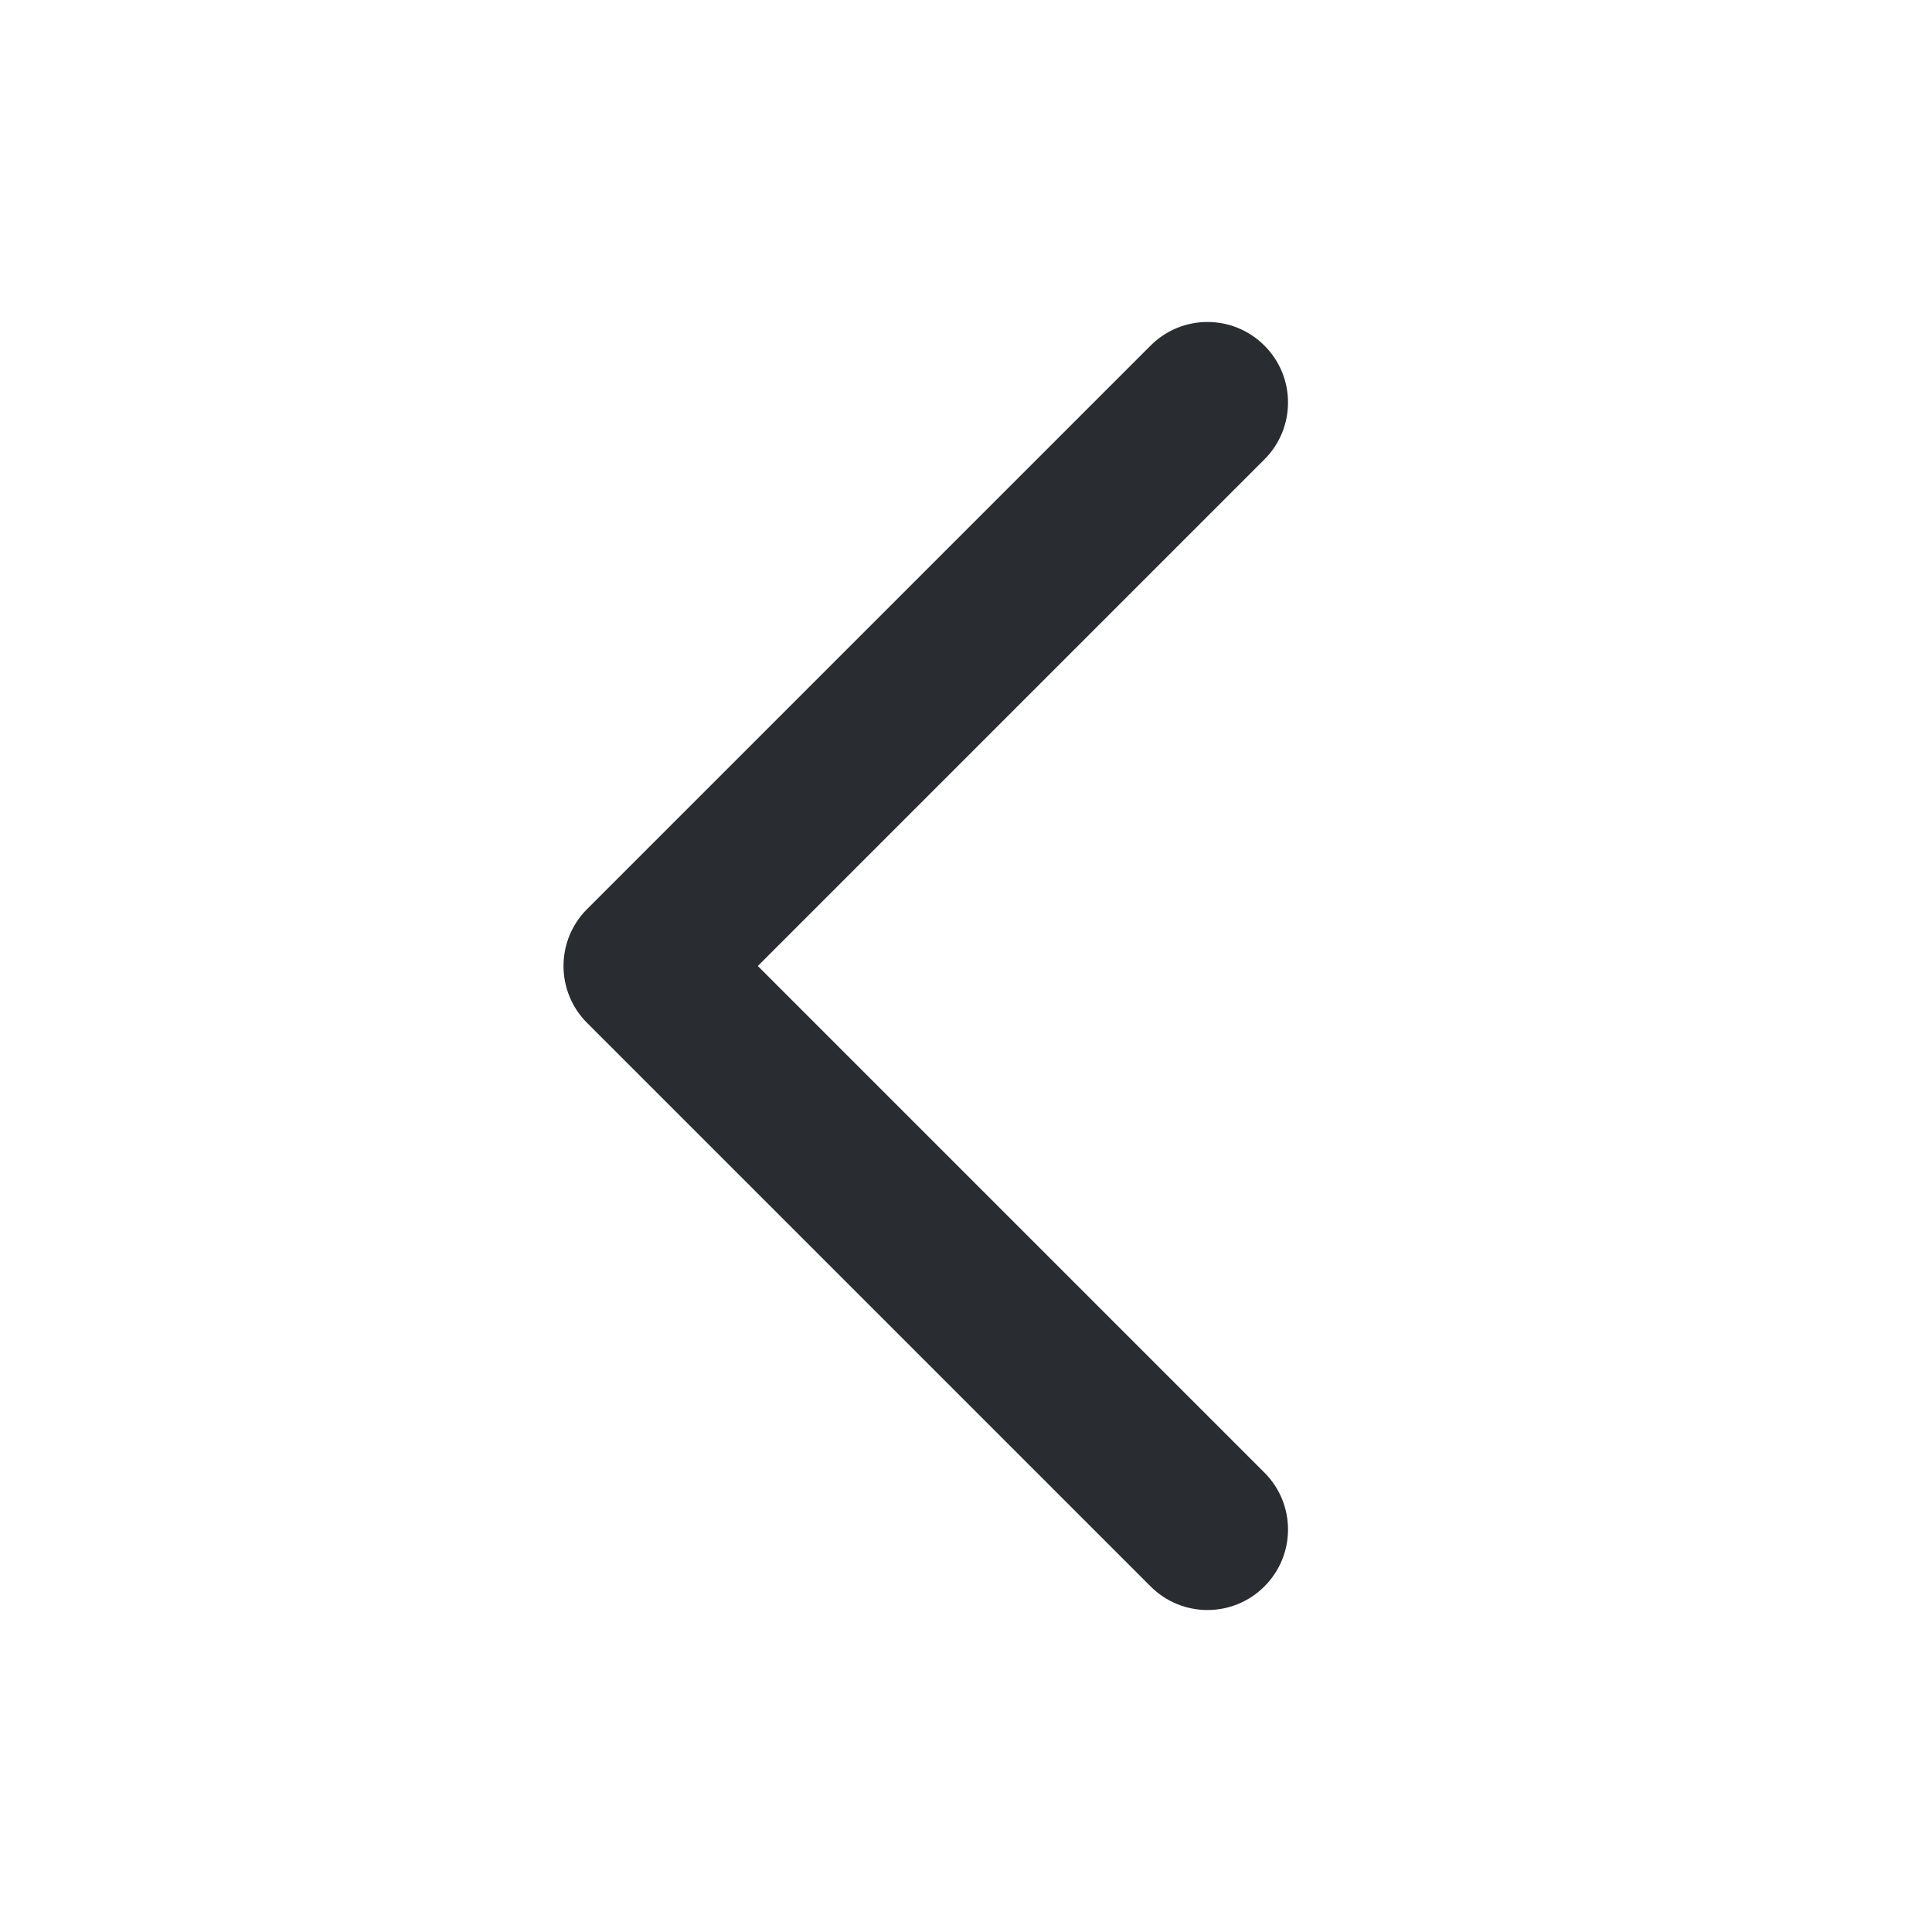
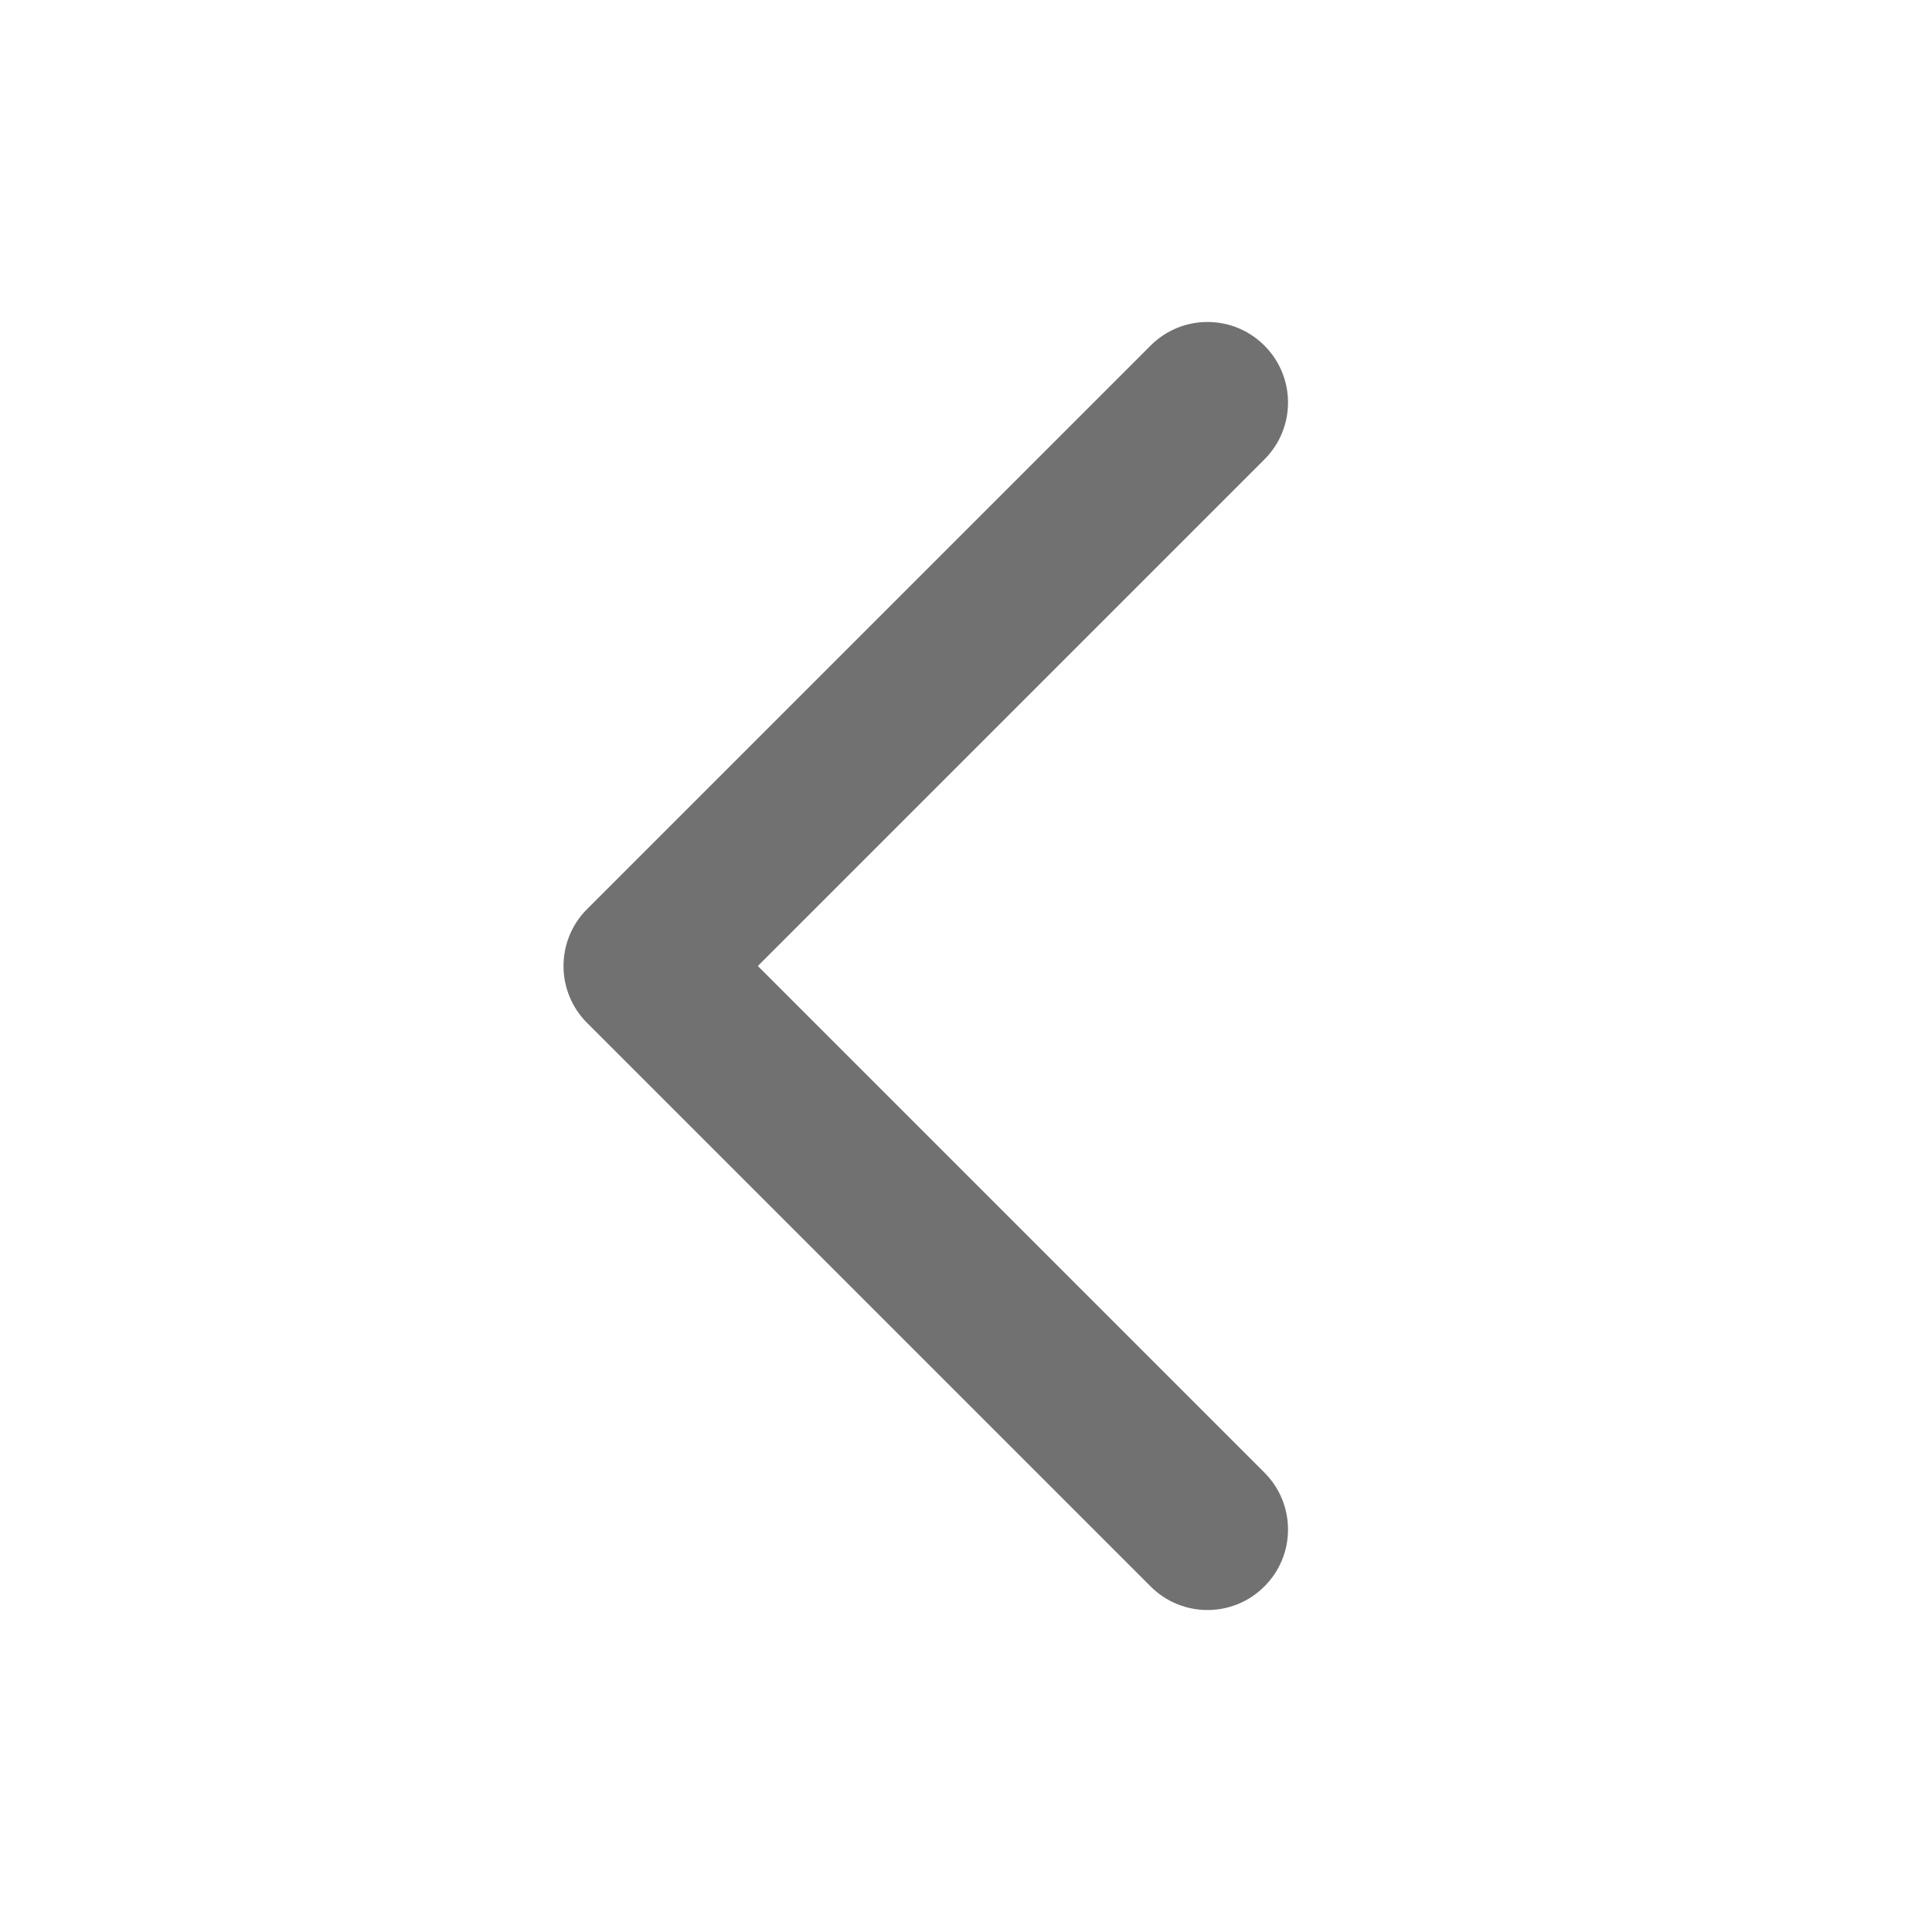
<svg xmlns="http://www.w3.org/2000/svg" width="800px" height="800px" viewBox="0 0 24 24" fill="none">
-   <path fill-rule="evenodd" clip-rule="evenodd" d="M15.707 4.293C16.098 4.683 16.098 5.317 15.707 5.707L9.414 12L15.707 18.293C16.098 18.683 16.098 19.317 15.707 19.707C15.317 20.098 14.683 20.098 14.293 19.707L7.293 12.707C7.105 12.52 7 12.265 7 12C7 11.735 7.105 11.48 7.293 11.293L14.293 4.293C14.683 3.902 15.317 3.902 15.707 4.293Z" fill="rgb(41, 45, 50)" />
+   <path fill-rule="evenodd" clip-rule="evenodd" d="M15.707 4.293C16.098 4.683 16.098 5.317 15.707 5.707L9.414 12L15.707 18.293C16.098 18.683 16.098 19.317 15.707 19.707C15.317 20.098 14.683 20.098 14.293 19.707L7.293 12.707C7.105 12.52 7 12.265 7 12C7 11.735 7.105 11.48 7.293 11.293L14.293 4.293C14.683 3.902 15.317 3.902 15.707 4.293Z" fill="#717171" />
</svg>
